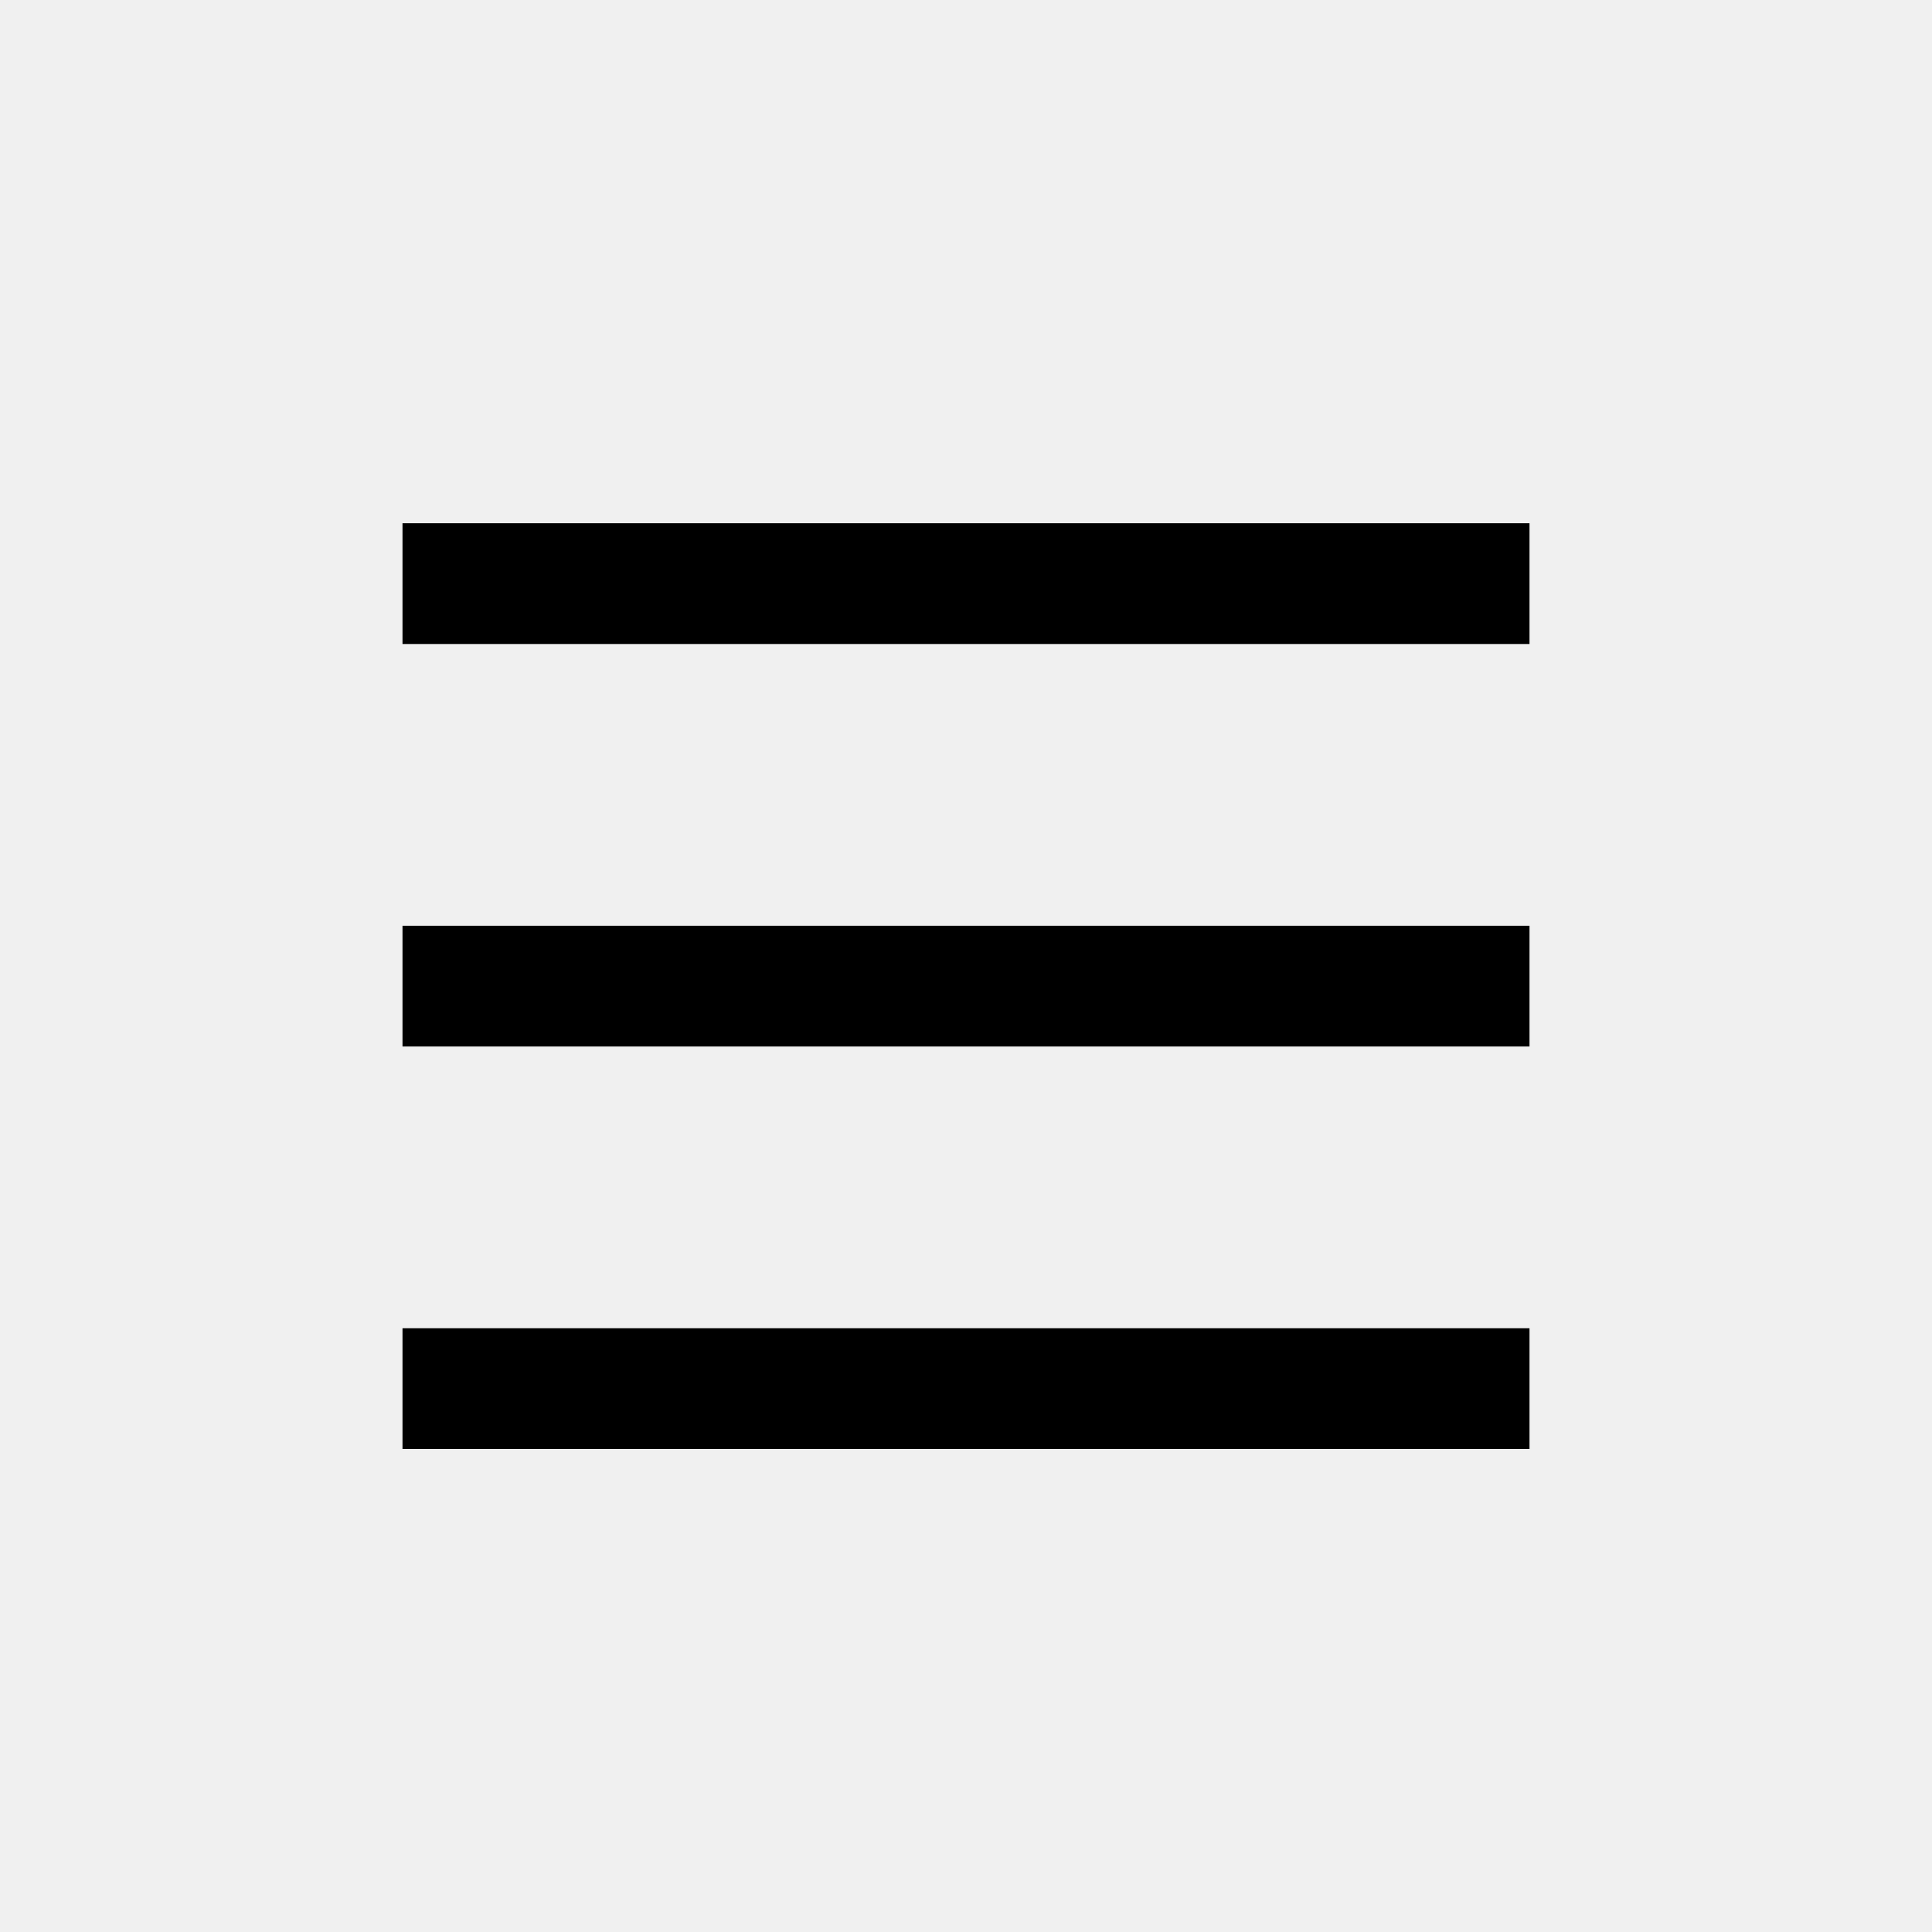
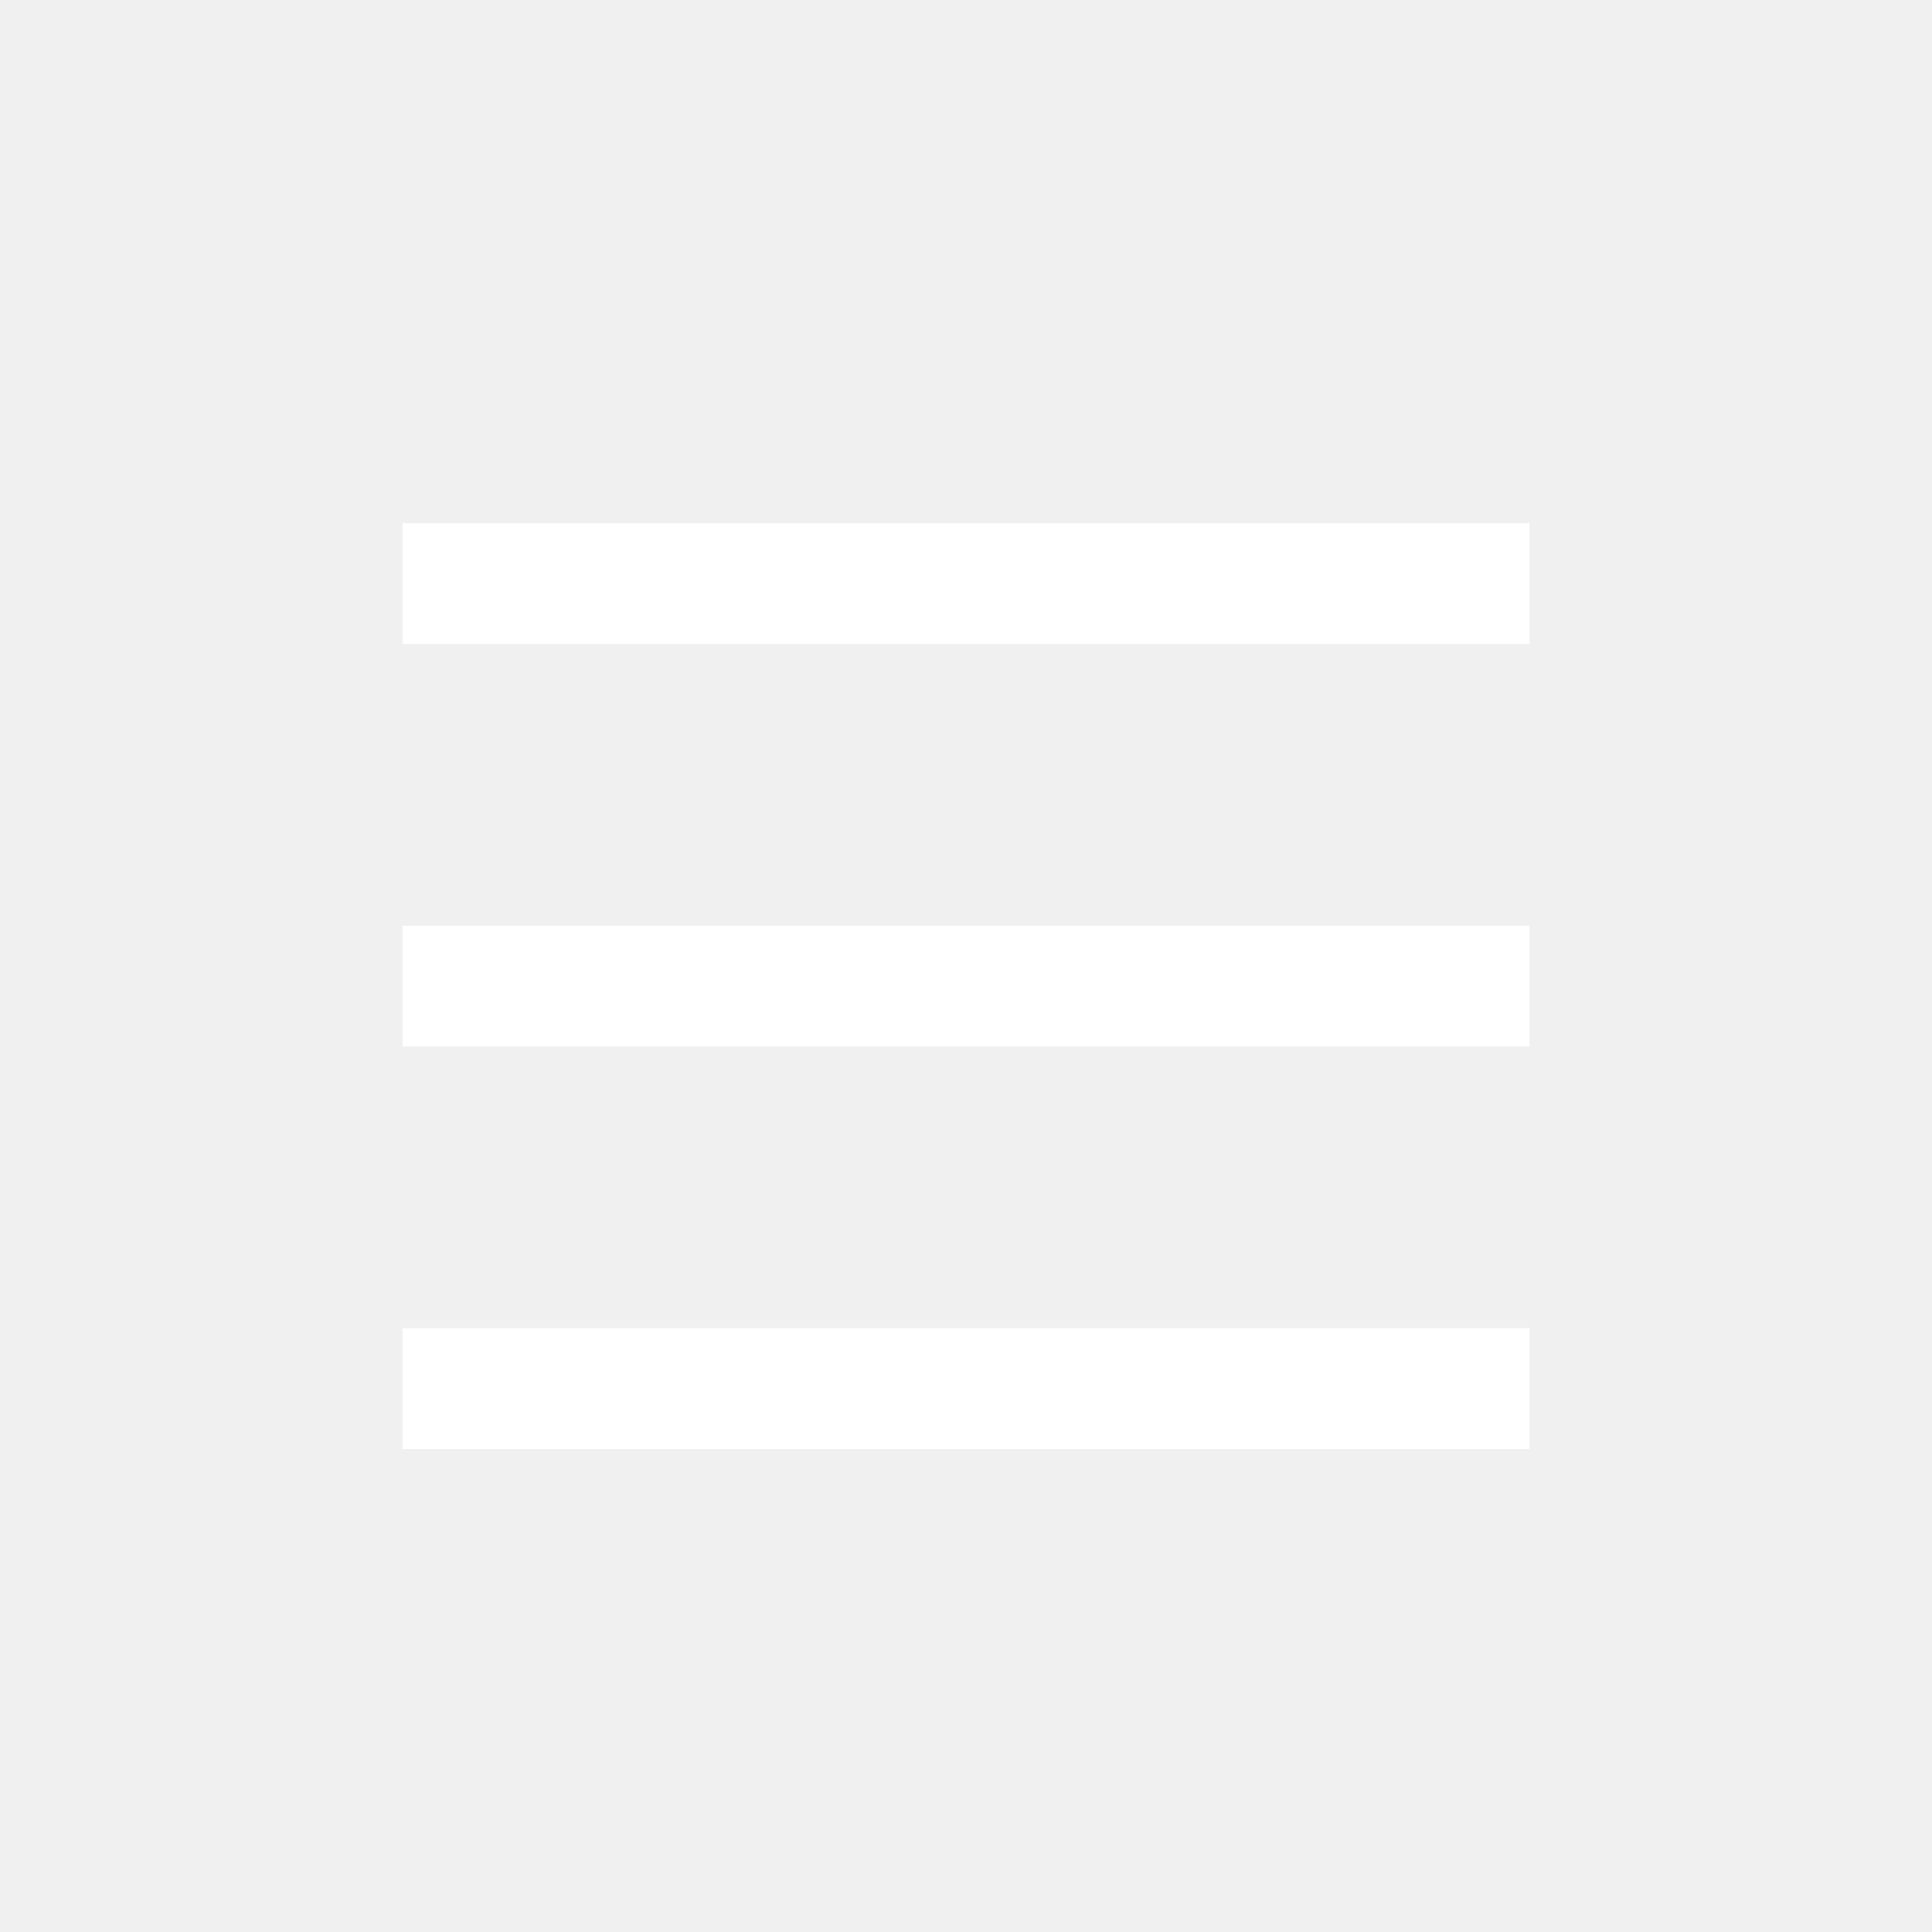
<svg xmlns="http://www.w3.org/2000/svg" width="2rem" height="2rem" viewBox="0 0 24 24" fill="" class="hb">
-   <path d="M5 6.5H19V8H5V6.5Z" fill="#000000" />
-   <path d="M5 16.5H19V18H5V16.5Z" fill="#000000" />
-   <path d="M5 11.5H19V13H5V11.5Z" fill="#000000" />
+   <path d="M5 6.5H19V8H5V6.5Z" fill="#fff" />
+   <path d="M5 16.5H19V18H5V16.5Z" fill="#fff" />
+   <path d="M5 11.5H19V13H5V11.5Z" fill="#fff" />
</svg>
